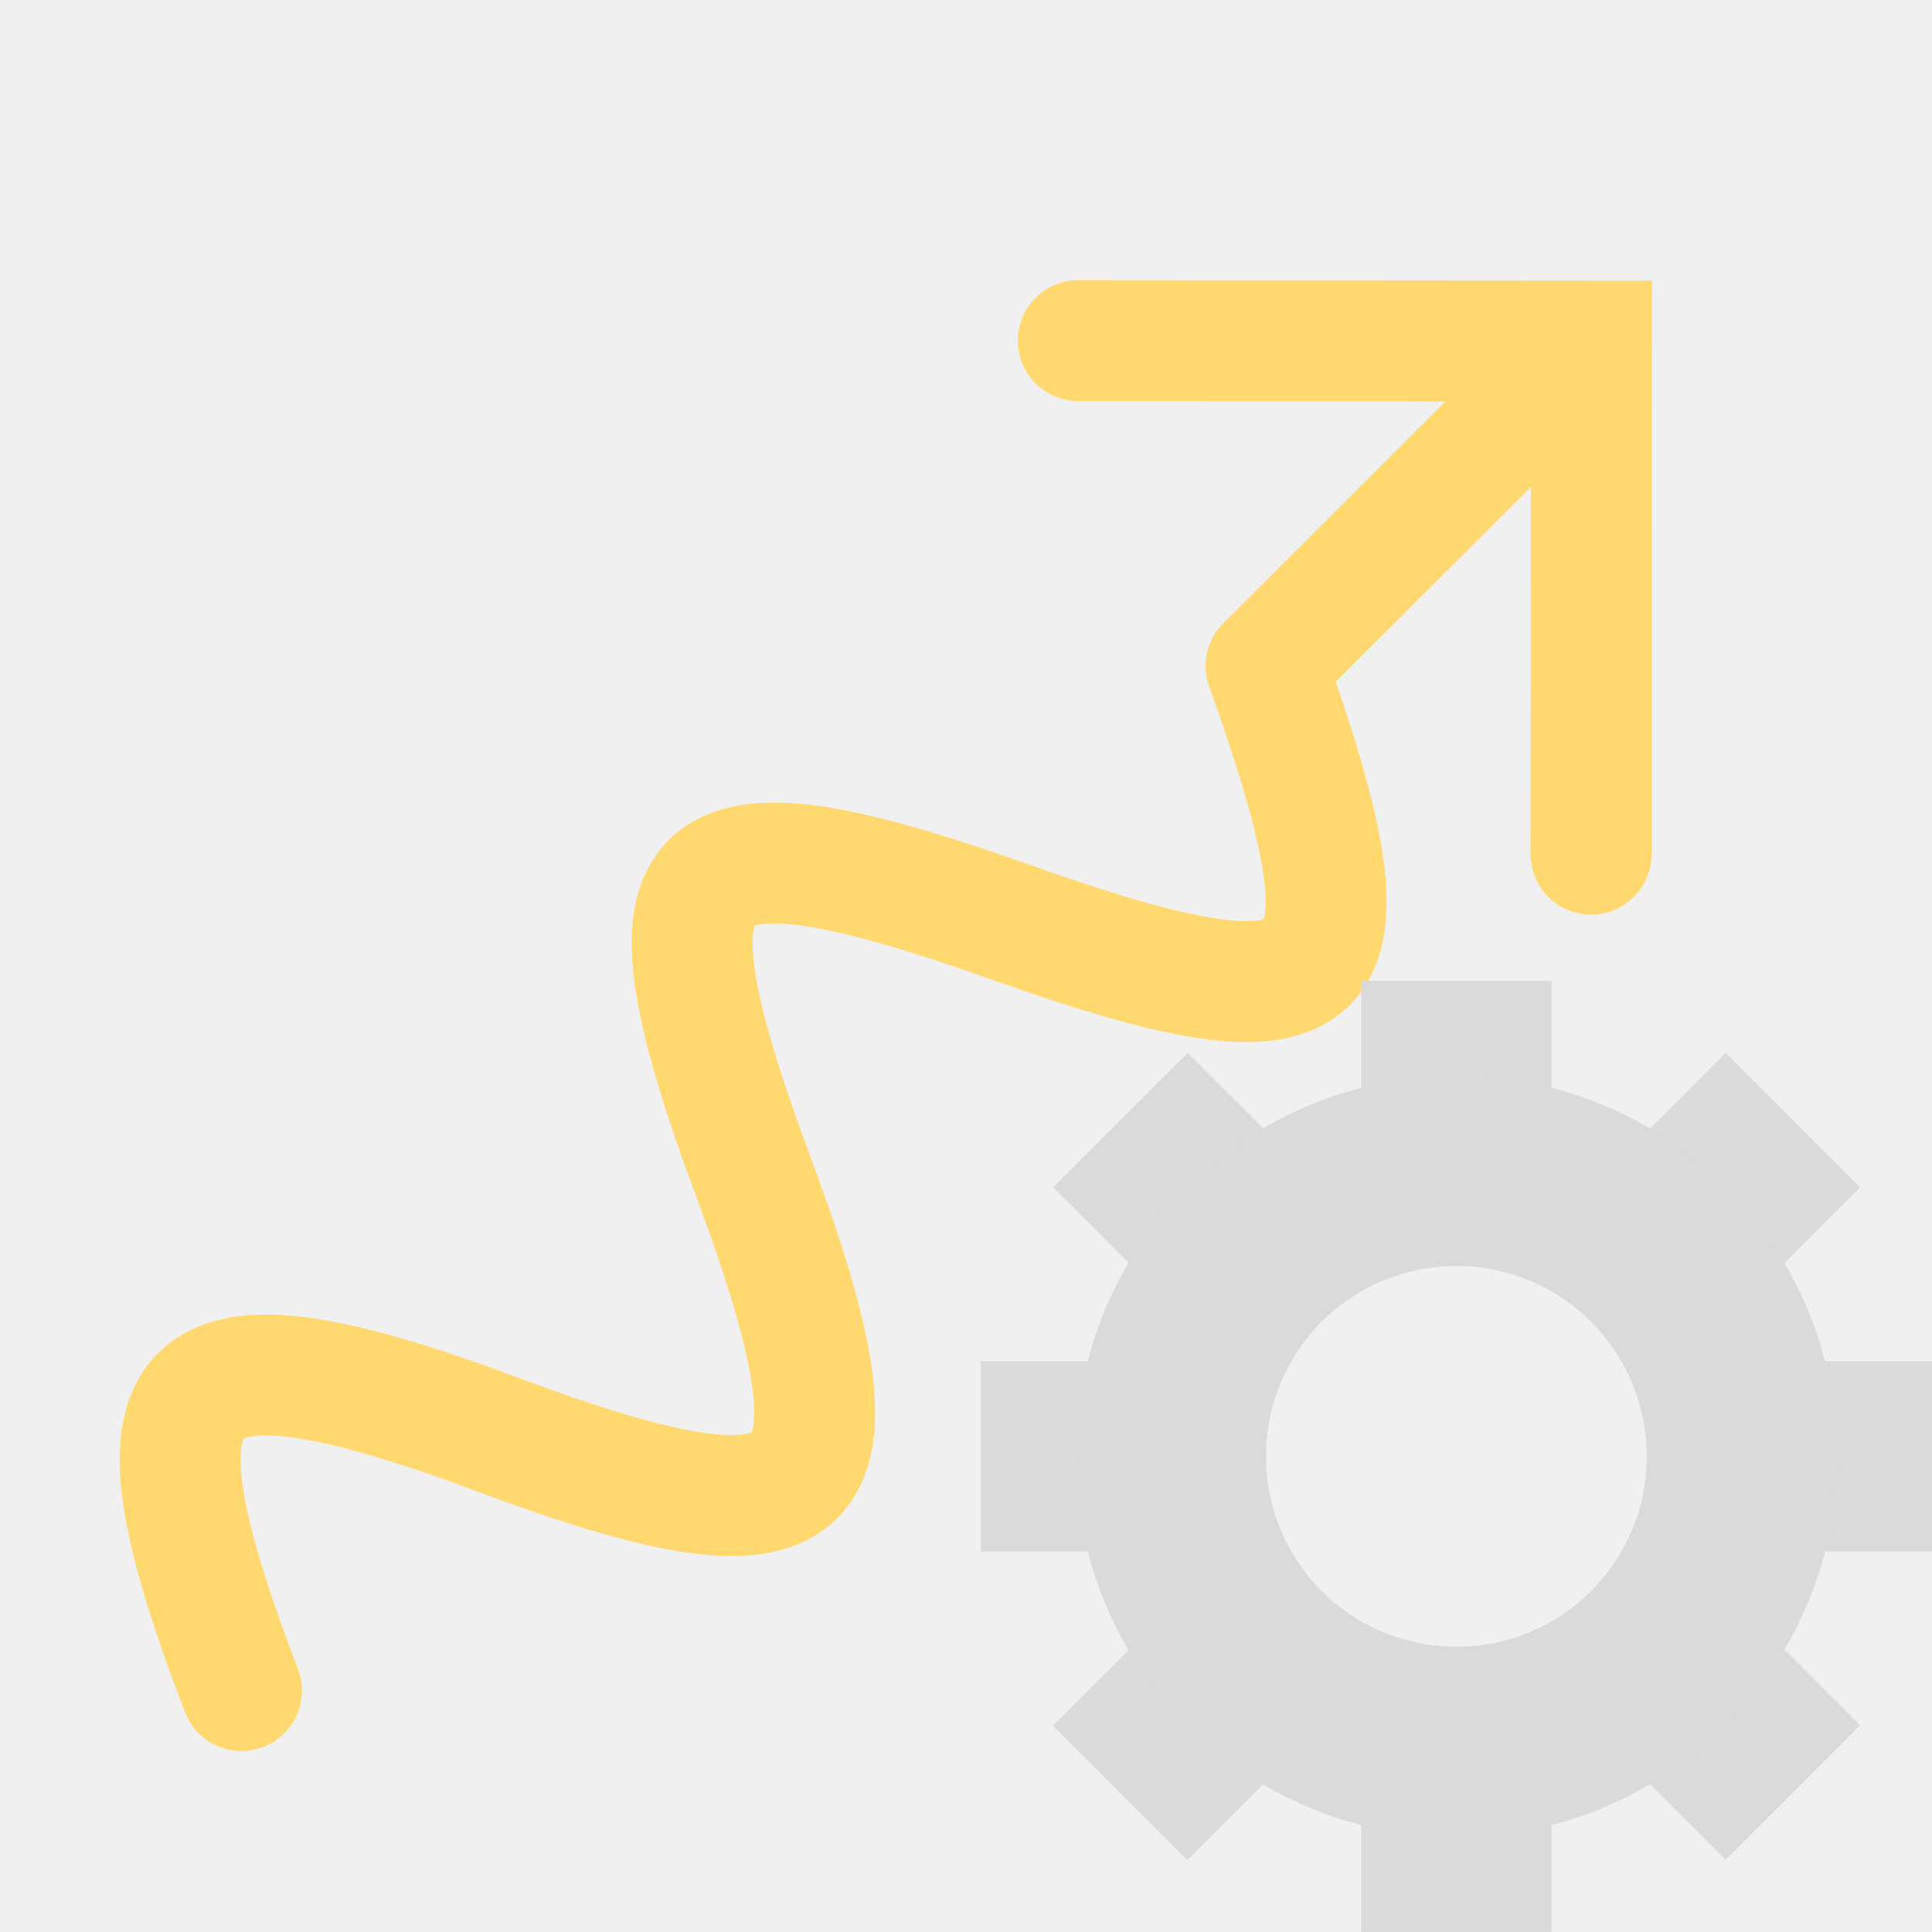
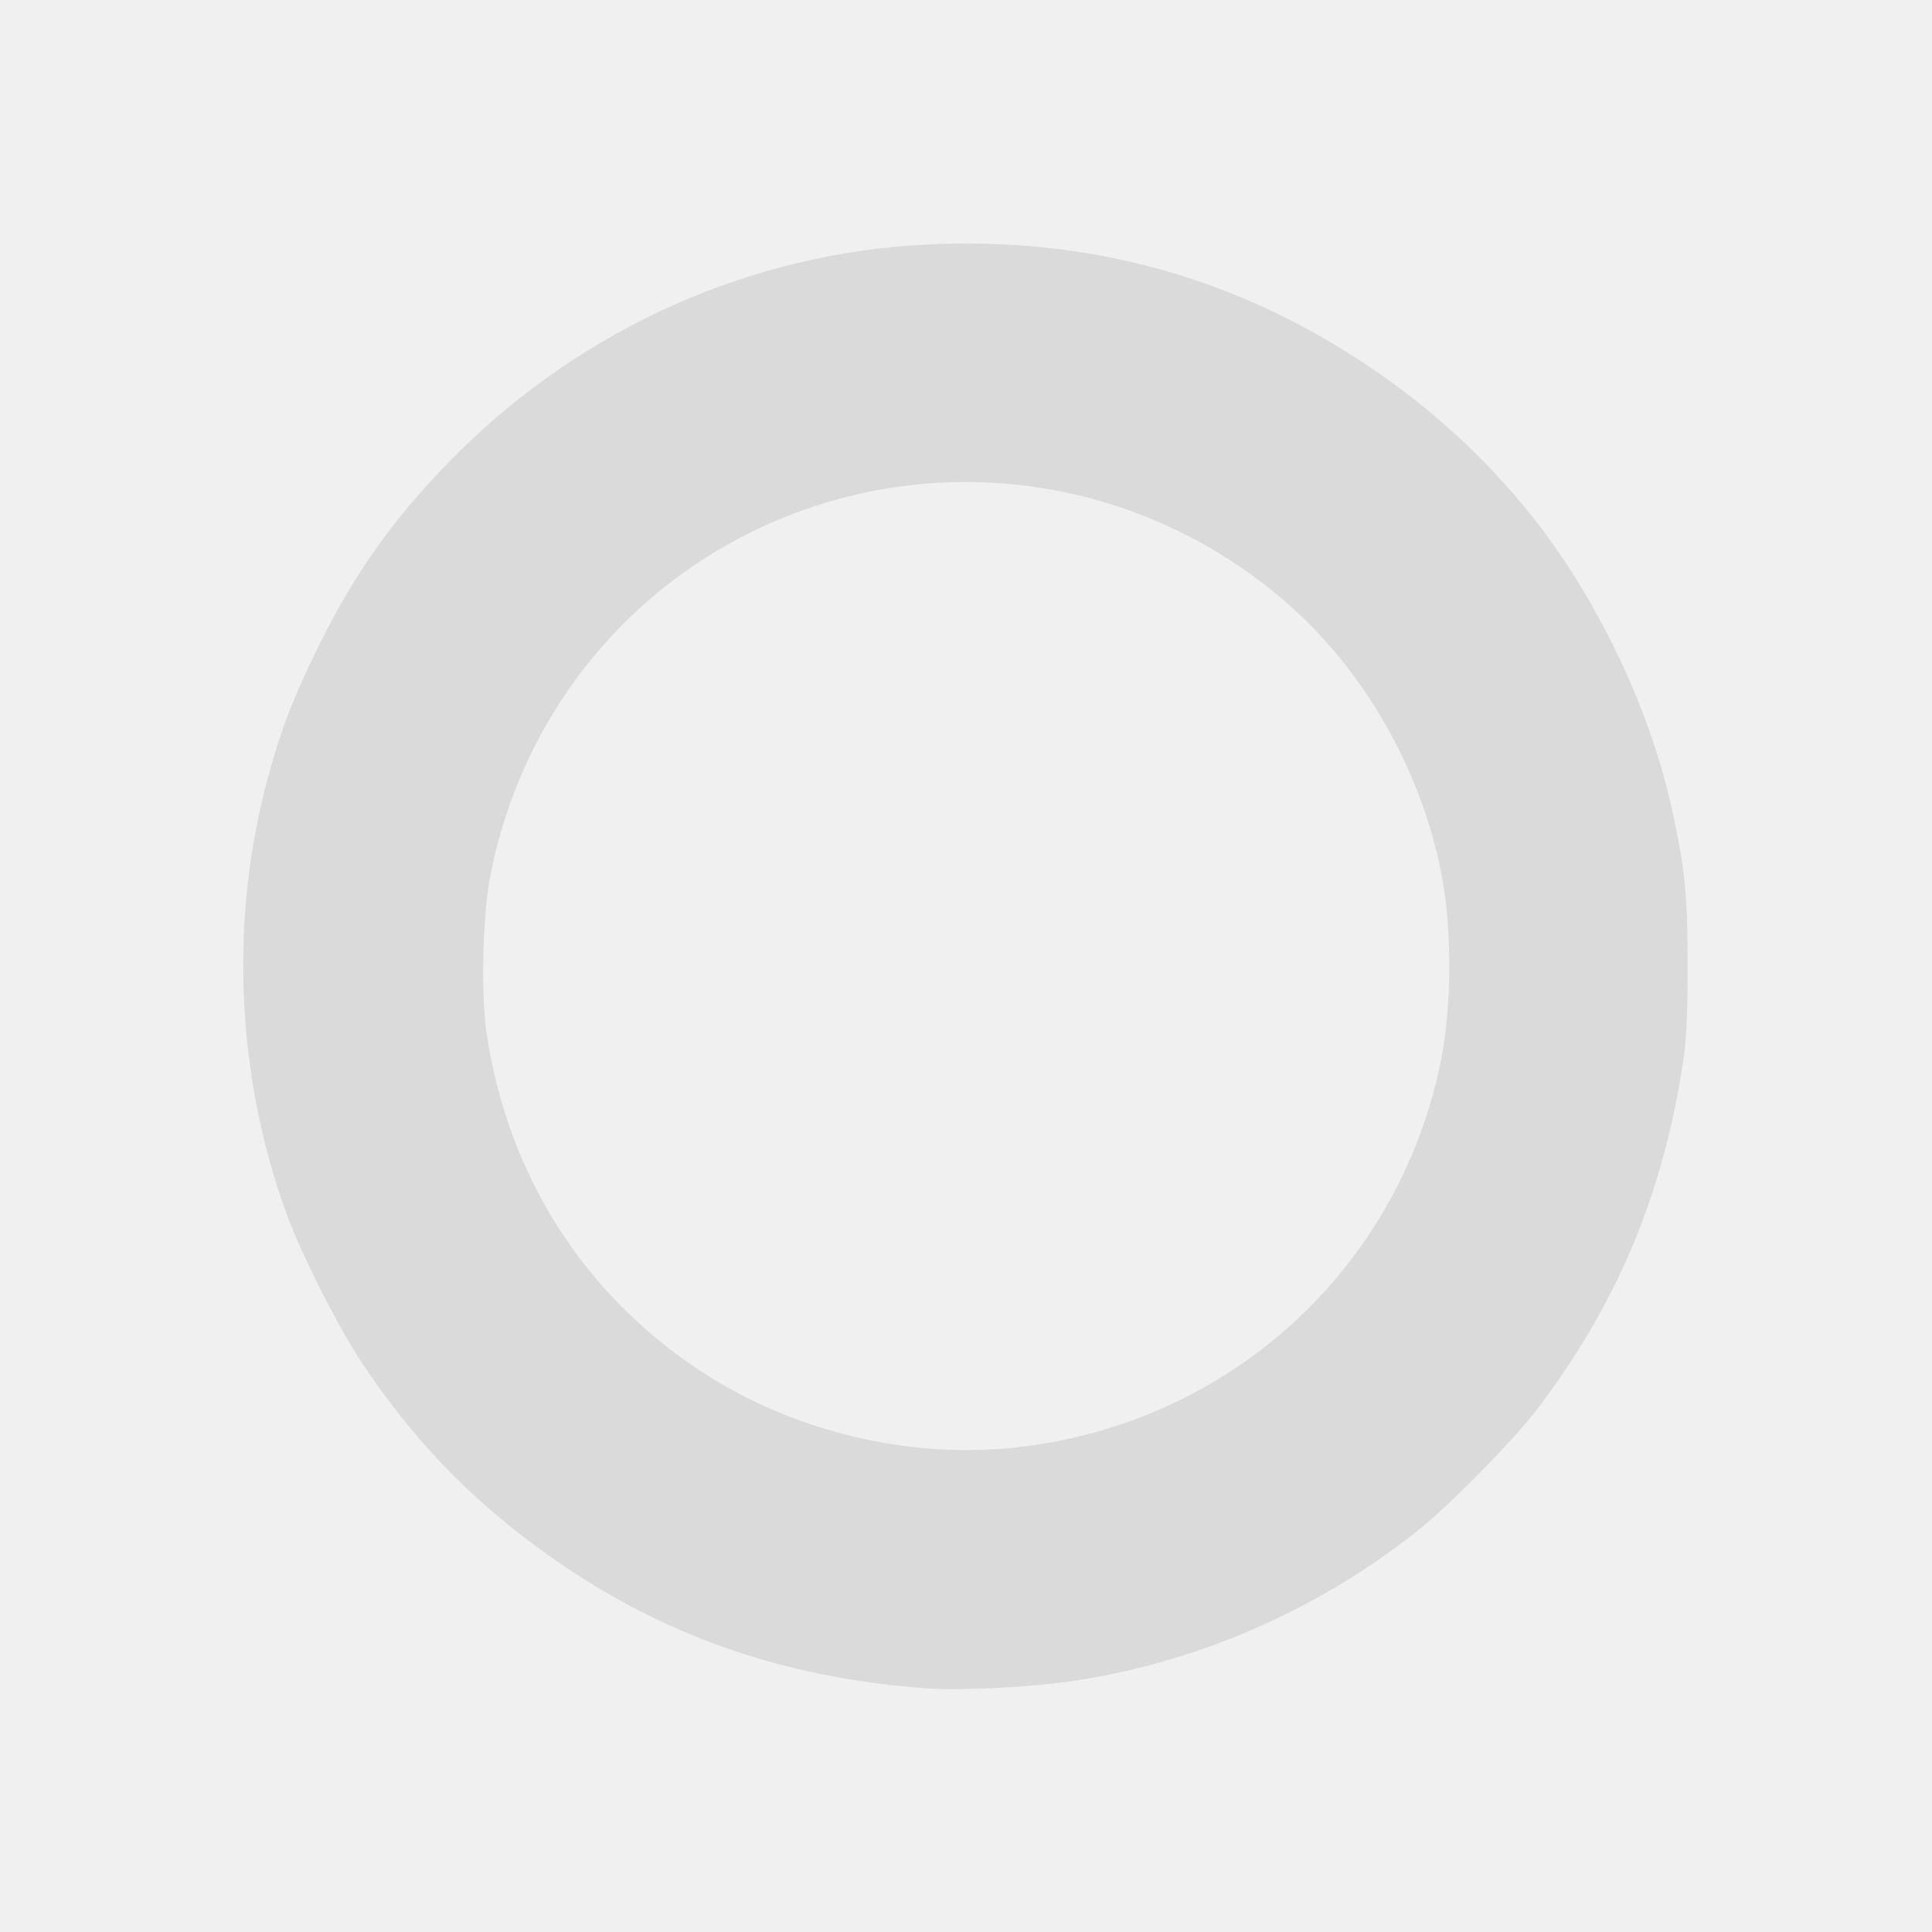
<svg xmlns="http://www.w3.org/2000/svg" width="4.233mm" height="4.233mm" viewBox="0 0 4.233 4.233" version="1.1" id="svg1">
  <defs id="defs1">
    <marker style="overflow:visible" id="Triangle" refX="0" refY="0" orient="auto-start-reverse" markerWidth="0.401" markerHeight="0.401" viewBox="0 0 1 1" preserveAspectRatio="xMidYMid">
      <path transform="scale(0.5)" style="fill:context-stroke;fill-rule:evenodd;stroke:context-stroke;stroke-width:1pt" d="M 5.77,0 -2.88,5 V -5 Z" id="path135" />
    </marker>
    <marker style="overflow:visible" id="Triangle-2" refX="0" refY="0" orient="auto-start-reverse" markerWidth="0.401" markerHeight="0.401" viewBox="0 0 1 1" preserveAspectRatio="xMidYMid">
      <path transform="scale(0.5)" style="fill:context-stroke;fill-rule:evenodd;stroke:context-stroke;stroke-width:1pt" d="M 5.77,0 -2.88,5 V -5 Z" id="path135-5" />
    </marker>
    <marker style="overflow:visible" id="Triangle-2-7" refX="0" refY="0" orient="auto-start-reverse" markerWidth="0.401" markerHeight="0.401" viewBox="0 0 1 1" preserveAspectRatio="xMidYMid">
      <path transform="scale(0.5)" style="fill:context-stroke;fill-rule:evenodd;stroke:context-stroke;stroke-width:1pt" d="M 5.77,0 -2.88,5 V -5 Z" id="path135-5-4" />
    </marker>
    <marker style="overflow:visible" id="ArrowWideRounded" refX="0" refY="0" orient="auto-start-reverse" markerWidth="1" markerHeight="1" viewBox="0 0 1 1" preserveAspectRatio="xMidYMid">
      <path style="fill:none;stroke:context-stroke;stroke-width:1;stroke-linecap:round" d="M 3,-3 0,0 3,3" transform="rotate(180,0.125,0)" id="path2-5" />
    </marker>
  </defs>
-   <g id="layer1" transform="translate(-110.2058,11.21437)" style="display:none">
+   <g id="layer1" transform="translate(-110.2058,11.21437)" style="display:inline">
    <ellipse style="display:none;fill:#ffffff;fill-opacity:1;stroke:#fefefe;stroke-width:0;stroke-miterlimit:4;stroke-dasharray:none;stroke-opacity:1" id="path8" cx="112.322" cy="-9.098" rx="1.588" ry="1.587" />
    <ellipse style="display:none;opacity:1;mix-blend-mode:normal;fill:#ff0000;fill-opacity:1;stroke:none;stroke-width:0;stroke-miterlimit:4;stroke-dasharray:none;stroke-opacity:1" id="path8-8" cx="112.322" cy="-9.098" rx="1.058" ry="1.058" />
    <path style="opacity:1;fill:#dadada;fill-opacity:1;stroke:none;stroke-width:0;stroke-miterlimit:4;stroke-dasharray:none;stroke-opacity:1" d="M 7.734,13.985 C 6.581,13.912 5.591,13.586 4.692,12.983 3.992,12.513 3.465,11.986 3.001,11.292 2.805,10.998 2.498,10.393 2.375,10.057 1.954,8.906 1.899,7.607 2.221,6.431 2.33,6.032 2.432,5.769 2.64,5.347 2.949,4.722 3.287,4.254 3.787,3.756 4.836,2.713 6.216,2.098 7.67,2.025 c 1.34,-0.067 2.554,0.266 3.655,1.002 0.512,0.342 0.966,0.756 1.344,1.226 0.543,0.674 0.988,1.598 1.172,2.43 0.113,0.511 0.134,0.725 0.134,1.315 0,0.419 -0.009,0.614 -0.039,0.807 -0.169,1.098 -0.548,1.996 -1.205,2.862 -0.198,0.261 -0.732,0.803 -0.997,1.013 -0.871,0.69 -1.927,1.133 -3.009,1.261 -0.29,0.034 -0.789,0.056 -0.991,0.043 z m 0.68,-1.999 c 1.76,-0.192 3.169,-1.474 3.518,-3.201 0.092,-0.457 0.093,-1.115 3.74e-4,-1.571 C 11.76,6.361 11.292,5.547 10.656,4.993 9.426,3.922 7.7,3.689 6.242,4.396 5.114,4.944 4.316,5.982 4.065,7.227 c -0.069,0.341 -0.085,1.009 -0.033,1.348 0.18,1.165 0.802,2.142 1.769,2.778 0.759,0.499 1.717,0.731 2.614,0.633 z" id="path15" transform="matrix(0.2645833,0,0,0.2645833,110.2058,-11.21437)" />
  </g>
  <g id="layer2" style="display:none">
    <path style="opacity:1;fill:none;fill-opacity:1;stroke:#ef0007;stroke-width:0.529;stroke-linecap:round;stroke-miterlimit:4;stroke-dasharray:none;stroke-opacity:1;marker-end:url(#Triangle)" d="M 1.058,3.175 H 3.175" id="path18" />
    <path style="fill:none;fill-opacity:1;stroke:#008b1b;stroke-width:0.529;stroke-linecap:round;stroke-miterlimit:4;stroke-dasharray:none;stroke-opacity:1;marker-end:url(#Triangle-2)" d="M 1.058,3.175 V 1.058" id="path18-4" />
    <path style="fill:none;fill-opacity:1;stroke:#006fff;stroke-width:0.529;stroke-linecap:round;stroke-miterlimit:4;stroke-dasharray:none;stroke-opacity:1;marker-end:url(#Triangle-2-7)" d="M 1.058,3.175 2.646,1.587" id="path18-4-8" />
    <circle style="display:none;opacity:1;fill:none;fill-opacity:1;stroke:#dadada;stroke-width:0.794;stroke-linecap:round;stroke-miterlimit:4;stroke-dasharray:none;stroke-opacity:1" id="path19" cx="1.058" cy="3.175" r="0.397" />
  </g>
  <g id="layer5" style="display:none">
    <path style="opacity:1;fill:none;fill-opacity:1;stroke:#dadada;stroke-width:0.397;stroke-linecap:round;stroke-linejoin:round;stroke-miterlimit:4;stroke-dasharray:none;stroke-opacity:1" d="M 2.646,2.381 3.704,2.91 V 1.323 L 2.646,1.852 Z" id="path45" />
    <path style="opacity:1;fill:none;fill-opacity:1;stroke:#dadada;stroke-width:0.397;stroke-linecap:round;stroke-linejoin:round;stroke-miterlimit:1.6;stroke-dasharray:none;stroke-opacity:1" d="M 0.529,1.323 H 2.646 v 1.587 l -2.117,-1e-7 z" id="path46" />
  </g>
  <g id="layer4" style="display:none" transform="matrix(0.8,0,0,0.8,0.4233333,0.4233333)">
    <path style="display:inline;opacity:1;fill:#ef0007;fill-opacity:1;stroke:none;stroke-width:0.031;stroke-linecap:round;stroke-miterlimit:4;stroke-dasharray:none;stroke-opacity:1" d="M 8,8 14.062,4.5 c 0,7 0,0 0,7 -6.062,3.5 0,0 -6.062,3.5 z" id="path44" transform="scale(0.2645833)" />
    <path style="display:inline;fill:#006fff;fill-opacity:1;stroke:none;stroke-width:0.008;stroke-linecap:round;stroke-miterlimit:4;stroke-dasharray:none;stroke-opacity:1" d="M 0.513,1.191 2.117,2.117 V 3.969 L 0.513,3.043 Z" id="path44-5" />
    <path style="display:inline;fill:#008b1b;fill-opacity:1;stroke:none;stroke-width:0.008;stroke-linecap:round;stroke-miterlimit:4;stroke-dasharray:none;stroke-opacity:1" d="M 0.513,1.191 2.117,0.265 3.721,1.191 2.117,2.117 Z" id="path44-5-2" />
    <g id="g44">
      <path style="opacity:1;fill:none;fill-opacity:1;stroke:#dadada;stroke-width:0.529;stroke-linecap:round;stroke-miterlimit:4;stroke-dasharray:none;stroke-opacity:1" d="M 2.117,2.117 V 3.969" id="path43" />
      <path style="fill:none;fill-opacity:1;stroke:#dadada;stroke-width:0.529;stroke-linecap:round;stroke-miterlimit:4;stroke-dasharray:none;stroke-opacity:1" d="M 3.721,1.191 V 3.043" id="path43-8" />
      <path style="fill:none;fill-opacity:1;stroke:#dadada;stroke-width:0.529;stroke-linecap:round;stroke-miterlimit:4;stroke-dasharray:none;stroke-opacity:1" d="M 0.513,1.191 V 3.043" id="path43-8-8" />
      <path style="fill:none;fill-opacity:1;stroke:#dadada;stroke-width:0.529;stroke-linecap:round;stroke-miterlimit:4;stroke-dasharray:none;stroke-opacity:1" d="M 2.117,2.117 0.513,1.191" id="path43-3" />
      <path style="fill:none;fill-opacity:1;stroke:#dadada;stroke-width:0.529;stroke-linecap:round;stroke-miterlimit:4;stroke-dasharray:none;stroke-opacity:1" d="M 3.721,1.191 2.117,0.265" id="path43-3-79" />
      <path style="fill:none;fill-opacity:1;stroke:#dadada;stroke-width:0.529;stroke-linecap:round;stroke-miterlimit:4;stroke-dasharray:none;stroke-opacity:1" d="M 2.117,3.969 0.513,3.043" id="path43-3-79-2" />
      <path style="fill:none;fill-opacity:1;stroke:#dadada;stroke-width:0.529;stroke-linecap:round;stroke-miterlimit:4;stroke-dasharray:none;stroke-opacity:1" d="M 2.117,2.117 3.721,1.191" id="path43-3-7" />
      <path style="display:inline;fill:none;fill-opacity:1;stroke:#dadada;stroke-width:0.529;stroke-linecap:round;stroke-miterlimit:4;stroke-dasharray:none;stroke-opacity:1" d="M 2.117,3.969 3.721,3.043" id="path43-3-7-9-1" />
      <path style="fill:none;fill-opacity:1;stroke:#dadada;stroke-width:0.529;stroke-linecap:round;stroke-miterlimit:4;stroke-dasharray:none;stroke-opacity:1" d="M 0.513,1.191 2.117,0.265" id="path43-3-7-9" />
    </g>
  </g>
  <g id="g14" style="display:none">
    <g id="g13" transform="matrix(0.8,0,0,0.8,0.4233333,0.4233333)">
      <path style="opacity:1;fill:none;fill-opacity:1;stroke:#dadada;stroke-width:0.529;stroke-linecap:round;stroke-miterlimit:4;stroke-dasharray:none;stroke-opacity:1" d="M 2.117,2.117 V 3.969" id="path4" />
      <path style="fill:none;fill-opacity:1;stroke:#dadada;stroke-width:0.529;stroke-linecap:round;stroke-miterlimit:4;stroke-dasharray:none;stroke-opacity:1" d="M 3.721,1.191 V 3.043" id="path5" />
      <path style="fill:none;fill-opacity:1;stroke:#dadada;stroke-width:0.529;stroke-linecap:round;stroke-miterlimit:4;stroke-dasharray:none;stroke-opacity:1" d="M 0.513,1.191 V 3.043" id="path6" />
      <path style="fill:none;fill-opacity:1;stroke:#dadada;stroke-width:0.529;stroke-linecap:round;stroke-miterlimit:4;stroke-dasharray:none;stroke-opacity:1" d="M 2.117,2.117 0.513,1.191" id="path7" />
      <path style="fill:none;fill-opacity:1;stroke:#dadada;stroke-width:0.529;stroke-linecap:round;stroke-miterlimit:4;stroke-dasharray:none;stroke-opacity:1" d="M 3.721,1.191 2.117,0.265" id="path9" />
      <path style="fill:none;fill-opacity:1;stroke:#dadada;stroke-width:0.529;stroke-linecap:round;stroke-miterlimit:4;stroke-dasharray:none;stroke-opacity:1" d="M 2.117,3.969 0.513,3.043" id="path10" />
      <path style="fill:none;fill-opacity:1;stroke:#dadada;stroke-width:0.529;stroke-linecap:round;stroke-miterlimit:4;stroke-dasharray:none;stroke-opacity:1" d="M 2.117,2.117 3.721,1.191" id="path11" />
      <path style="display:inline;fill:none;fill-opacity:1;stroke:#dadada;stroke-width:0.529;stroke-linecap:round;stroke-miterlimit:4;stroke-dasharray:none;stroke-opacity:1" d="M 2.117,3.969 3.721,3.043" id="path12" />
      <path style="fill:none;fill-opacity:1;stroke:#dadada;stroke-width:0.529;stroke-linecap:round;stroke-miterlimit:4;stroke-dasharray:none;stroke-opacity:1" d="M 0.513,1.191 2.117,0.265" id="path13" />
    </g>
  </g>
  <g id="layer3" style="display:none">
    <g id="g41">
      <g id="g39">
        <rect style="fill:#dadada;stroke:none;stroke-width:0.265;stroke-linecap:round;stroke-linejoin:round;stroke-miterlimit:1.6;stroke-dasharray:none;stroke-opacity:1;paint-order:markers fill stroke" id="rect32" width="0.529" height="0.529" x="1.852" y="0.794" />
        <rect style="fill:#dadada;stroke:none;stroke-width:0.265;stroke-linecap:round;stroke-linejoin:round;stroke-miterlimit:1.6;stroke-dasharray:none;stroke-opacity:1;paint-order:markers fill stroke" id="rect33" width="0.529" height="0.529" x="1.852" y="2.91" />
        <rect style="fill:#dadada;stroke:none;stroke-width:0.265;stroke-linecap:round;stroke-linejoin:round;stroke-miterlimit:1.6;stroke-dasharray:none;stroke-opacity:1;paint-order:markers fill stroke" id="rect34" width="0.529" height="0.529" x="2.729" y="-1.323" transform="rotate(45)" />
        <rect style="fill:#dadada;stroke:none;stroke-width:0.265;stroke-linecap:round;stroke-linejoin:round;stroke-miterlimit:1.6;stroke-dasharray:none;stroke-opacity:1;paint-order:markers fill stroke" id="rect35" width="0.529" height="0.529" x="2.729" y="0.794" transform="rotate(45)" />
        <rect style="fill:#dadada;stroke:none;stroke-width:0.265;stroke-linecap:round;stroke-linejoin:round;stroke-miterlimit:1.6;stroke-dasharray:none;stroke-opacity:1;paint-order:markers fill stroke" id="rect36" width="0.529" height="0.529" x="1.852" y="-3.44" transform="rotate(90)" />
        <rect style="fill:#dadada;stroke:none;stroke-width:0.265;stroke-linecap:round;stroke-linejoin:round;stroke-miterlimit:1.6;stroke-dasharray:none;stroke-opacity:1;paint-order:markers fill stroke" id="rect37" width="0.529" height="0.529" x="1.852" y="-1.323" transform="rotate(90)" />
        <rect style="fill:#dadada;stroke:none;stroke-width:0.265;stroke-linecap:round;stroke-linejoin:round;stroke-miterlimit:1.6;stroke-dasharray:none;stroke-opacity:1;paint-order:markers fill stroke" id="rect38" width="0.529" height="0.529" x="-0.265" y="-4.316" transform="rotate(135)" />
        <rect style="fill:#dadada;stroke:none;stroke-width:0.265;stroke-linecap:round;stroke-linejoin:round;stroke-miterlimit:1.6;stroke-dasharray:none;stroke-opacity:1;paint-order:markers fill stroke" id="rect39" width="0.529" height="0.529" x="-0.265" y="-2.2" transform="rotate(135)" />
      </g>
      <g id="g40">
        <path d="M 2.117,1.058 A 1.058,1.058 0 0 0 1.058,2.117 1.058,1.058 0 0 0 2.117,3.175 1.058,1.058 0 0 0 3.175,2.117 1.058,1.058 0 0 0 2.117,1.058 Z m 0,0.529 A 0.529,0.529 0 0 1 2.646,2.117 0.529,0.529 0 0 1 2.117,2.646 0.529,0.529 0 0 1 1.587,2.117 0.529,0.529 0 0 1 2.117,1.587 Z" style="fill:#dadada;stroke-width:0.265;stroke-linecap:round;stroke-linejoin:round;stroke-miterlimit:1.6;paint-order:markers fill stroke" id="path39" />
      </g>
    </g>
  </g>
  <g id="layer6" style="display:none">
-     <path style="fill:#dbb200;fill-opacity:1;stroke:none;stroke-width:0.185;stroke-linecap:round;stroke-linejoin:round;stroke-miterlimit:1.6;stroke-dasharray:none;stroke-opacity:1;paint-order:markers fill stroke" id="path1" d="m 1.375,2.477 a 0.856,0.856 0 0 1 0.191,-1.084 0.856,0.856 0 0 1 1.101,0 0.856,0.856 0 0 1 0.191,1.084" />
-     <path style="fill:#dbb200;fill-opacity:1;stroke:none;stroke-width:0.688;stroke-linecap:round;stroke-linejoin:round;stroke-miterlimit:1.6;stroke-dasharray:none;stroke-opacity:1" d="M 1.375,2.477 1.72,3.107 H 2.514 L 2.858,2.477 Z" id="path3" />
+     <path style="display:none;fill:#dbb200;fill-opacity:1;stroke:none;stroke-width:0.185;stroke-linecap:round;stroke-linejoin:round;stroke-miterlimit:1.6;stroke-dasharray:none;stroke-opacity:1;paint-order:markers fill stroke" id="path1" d="m 1.375,2.477 a 0.856,0.856 0 0 1 0.191,-1.084 0.856,0.856 0 0 1 1.101,0 0.856,0.856 0 0 1 0.191,1.084" />
+     <path style="display:none;fill:#dbb200;fill-opacity:1;stroke:none;stroke-width:0.688;stroke-linecap:round;stroke-linejoin:round;stroke-miterlimit:1.6;stroke-dasharray:none;stroke-opacity:1" d="M 1.375,2.477 1.72,3.107 H 2.514 L 2.858,2.477 Z" id="path3" />
    <path style="fill:#dadada;fill-opacity:1;stroke:none;stroke-width:0.688;stroke-linecap:round;stroke-linejoin:round;stroke-miterlimit:1.6;stroke-dasharray:none;stroke-opacity:1" d="M 2.381,3.901 2.514,3.371 H 1.72 l 0.132,0.529 z" id="path14" />
    <g id="g25">
      <path style="display:none;fill:none;stroke:#ffd970;stroke-width:0.265;stroke-linecap:round;stroke-linejoin:round;stroke-miterlimit:1.6;stroke-dasharray:none;stroke-opacity:1;paint-order:markers fill stroke" d="M 2.91,2.842 3.239,3.171" id="path20" />
      <path style="fill:none;stroke:#ffd970;stroke-width:0.265;stroke-linecap:round;stroke-linejoin:round;stroke-miterlimit:1.6;stroke-dasharray:none;stroke-opacity:1;paint-order:markers fill stroke" d="m 3.239,2.049 h 0.465" id="path16" />
      <path style="fill:none;stroke:#ffd970;stroke-width:0.265;stroke-linecap:round;stroke-linejoin:round;stroke-miterlimit:1.6;stroke-dasharray:none;stroke-opacity:1;paint-order:markers fill stroke" d="M 2.91,1.255 3.239,0.926" id="path23" />
      <path style="fill:none;stroke:#ffd970;stroke-width:0.265;stroke-linecap:round;stroke-linejoin:round;stroke-miterlimit:1.6;stroke-dasharray:none;stroke-opacity:1;paint-order:markers fill stroke" d="M 2.117,0.926 V 0.461" id="path21" />
      <path style="fill:none;stroke:#ffd970;stroke-width:0.265;stroke-linecap:round;stroke-linejoin:round;stroke-miterlimit:1.6;stroke-dasharray:none;stroke-opacity:1;paint-order:markers fill stroke" d="M 1.323,1.255 0.994,0.926" id="path17" />
      <path style="fill:none;stroke:#ffd970;stroke-width:0.265;stroke-linecap:round;stroke-linejoin:round;stroke-miterlimit:1.6;stroke-dasharray:none;stroke-opacity:1;paint-order:markers fill stroke" d="M 0.994,2.049 H 0.529" id="path2" />
      <path style="display:none;fill:none;stroke:#ffd970;stroke-width:0.265;stroke-linecap:round;stroke-linejoin:round;stroke-miterlimit:1.6;stroke-dasharray:none;stroke-opacity:1;paint-order:markers fill stroke" d="M 1.323,2.842 0.994,3.171" id="path24" />
    </g>
+     <path style="fill:#dbb200;fill-opacity:1;stroke:none;stroke-width:0.265;stroke-linecap:round;stroke-linejoin:round;stroke-miterlimit:1.6;paint-order:markers fill stroke" d="M 1.72,3.107 1.375,2.477 c 0,0 -0.115,-0.171 -0.115,-0.428 0,-0.476 0.386,-0.856 0.856,-0.856 0.47,0 0.856,0.366 0.856,0.856 10e-8,0.258 -0.115,0.428 -0.115,0.428 l -0.345,0.63 z" id="path22" />
  </g>
-   <g id="layer7">
+   <g id="layer7" style="display:none">
    <path style="display:inline;fill:none;fill-opacity:1;stroke:#ffd970;stroke-width:0.265;stroke-linecap:round;stroke-linejoin:round;stroke-miterlimit:1.6;stroke-dasharray:none;stroke-opacity:1;marker-end:url(#ArrowWideRounded);paint-order:markers fill stroke" d="M 0.529,3.704 C 0.26,3.003 0.37,2.874 1.09,3.143 1.807,3.411 1.92,3.302 1.652,2.582 1.384,1.862 1.485,1.762 2.213,2.02 2.941,2.279 3.033,2.183 2.774,1.459 L 3.44,0.794" id="path41" />
    <g id="g41-4" style="display:inline" transform="matrix(0.787868,0,0,0.7878679,1.523396,1.523396)">
      <g id="g39-1">
        <rect style="fill:#dadada;stroke:none;stroke-width:0.265;stroke-linecap:round;stroke-linejoin:round;stroke-miterlimit:1.6;stroke-dasharray:none;stroke-opacity:1;paint-order:markers fill stroke" id="rect32-0" width="0.529" height="0.529" x="1.852" y="0.794" />
        <rect style="fill:#dadada;stroke:none;stroke-width:0.265;stroke-linecap:round;stroke-linejoin:round;stroke-miterlimit:1.6;stroke-dasharray:none;stroke-opacity:1;paint-order:markers fill stroke" id="rect33-6" width="0.529" height="0.529" x="1.852" y="2.91" />
        <rect style="fill:#dadada;stroke:none;stroke-width:0.265;stroke-linecap:round;stroke-linejoin:round;stroke-miterlimit:1.6;stroke-dasharray:none;stroke-opacity:1;paint-order:markers fill stroke" id="rect34-4" width="0.529" height="0.529" x="2.729" y="-1.323" transform="rotate(45)" />
        <rect style="fill:#dadada;stroke:none;stroke-width:0.265;stroke-linecap:round;stroke-linejoin:round;stroke-miterlimit:1.6;stroke-dasharray:none;stroke-opacity:1;paint-order:markers fill stroke" id="rect35-7" width="0.529" height="0.529" x="2.729" y="0.794" transform="rotate(45)" />
        <rect style="fill:#dadada;stroke:none;stroke-width:0.265;stroke-linecap:round;stroke-linejoin:round;stroke-miterlimit:1.6;stroke-dasharray:none;stroke-opacity:1;paint-order:markers fill stroke" id="rect36-7" width="0.529" height="0.529" x="1.852" y="-3.44" transform="rotate(90)" />
        <rect style="fill:#dadada;stroke:none;stroke-width:0.265;stroke-linecap:round;stroke-linejoin:round;stroke-miterlimit:1.6;stroke-dasharray:none;stroke-opacity:1;paint-order:markers fill stroke" id="rect37-3" width="0.529" height="0.529" x="1.852" y="-1.323" transform="rotate(90)" />
        <rect style="fill:#dadada;stroke:none;stroke-width:0.265;stroke-linecap:round;stroke-linejoin:round;stroke-miterlimit:1.6;stroke-dasharray:none;stroke-opacity:1;paint-order:markers fill stroke" id="rect38-8" width="0.529" height="0.529" x="-0.265" y="-4.316" transform="rotate(135)" />
        <rect style="fill:#dadada;stroke:none;stroke-width:0.265;stroke-linecap:round;stroke-linejoin:round;stroke-miterlimit:1.6;stroke-dasharray:none;stroke-opacity:1;paint-order:markers fill stroke" id="rect39-5" width="0.529" height="0.529" x="-0.265" y="-2.2" transform="rotate(135)" />
      </g>
      <g id="g40-4">
        <path d="M 2.117,1.058 A 1.058,1.058 0 0 0 1.058,2.117 1.058,1.058 0 0 0 2.117,3.175 1.058,1.058 0 0 0 3.175,2.117 1.058,1.058 0 0 0 2.117,1.058 Z m 0,0.529 A 0.529,0.529 0 0 1 2.646,2.117 0.529,0.529 0 0 1 2.117,2.646 0.529,0.529 0 0 1 1.587,2.117 0.529,0.529 0 0 1 2.117,1.587 Z" style="fill:#dadada;stroke-width:0.265;stroke-linecap:round;stroke-linejoin:round;stroke-miterlimit:1.6;paint-order:markers fill stroke" id="path39-1" />
      </g>
    </g>
  </g>
</svg>
